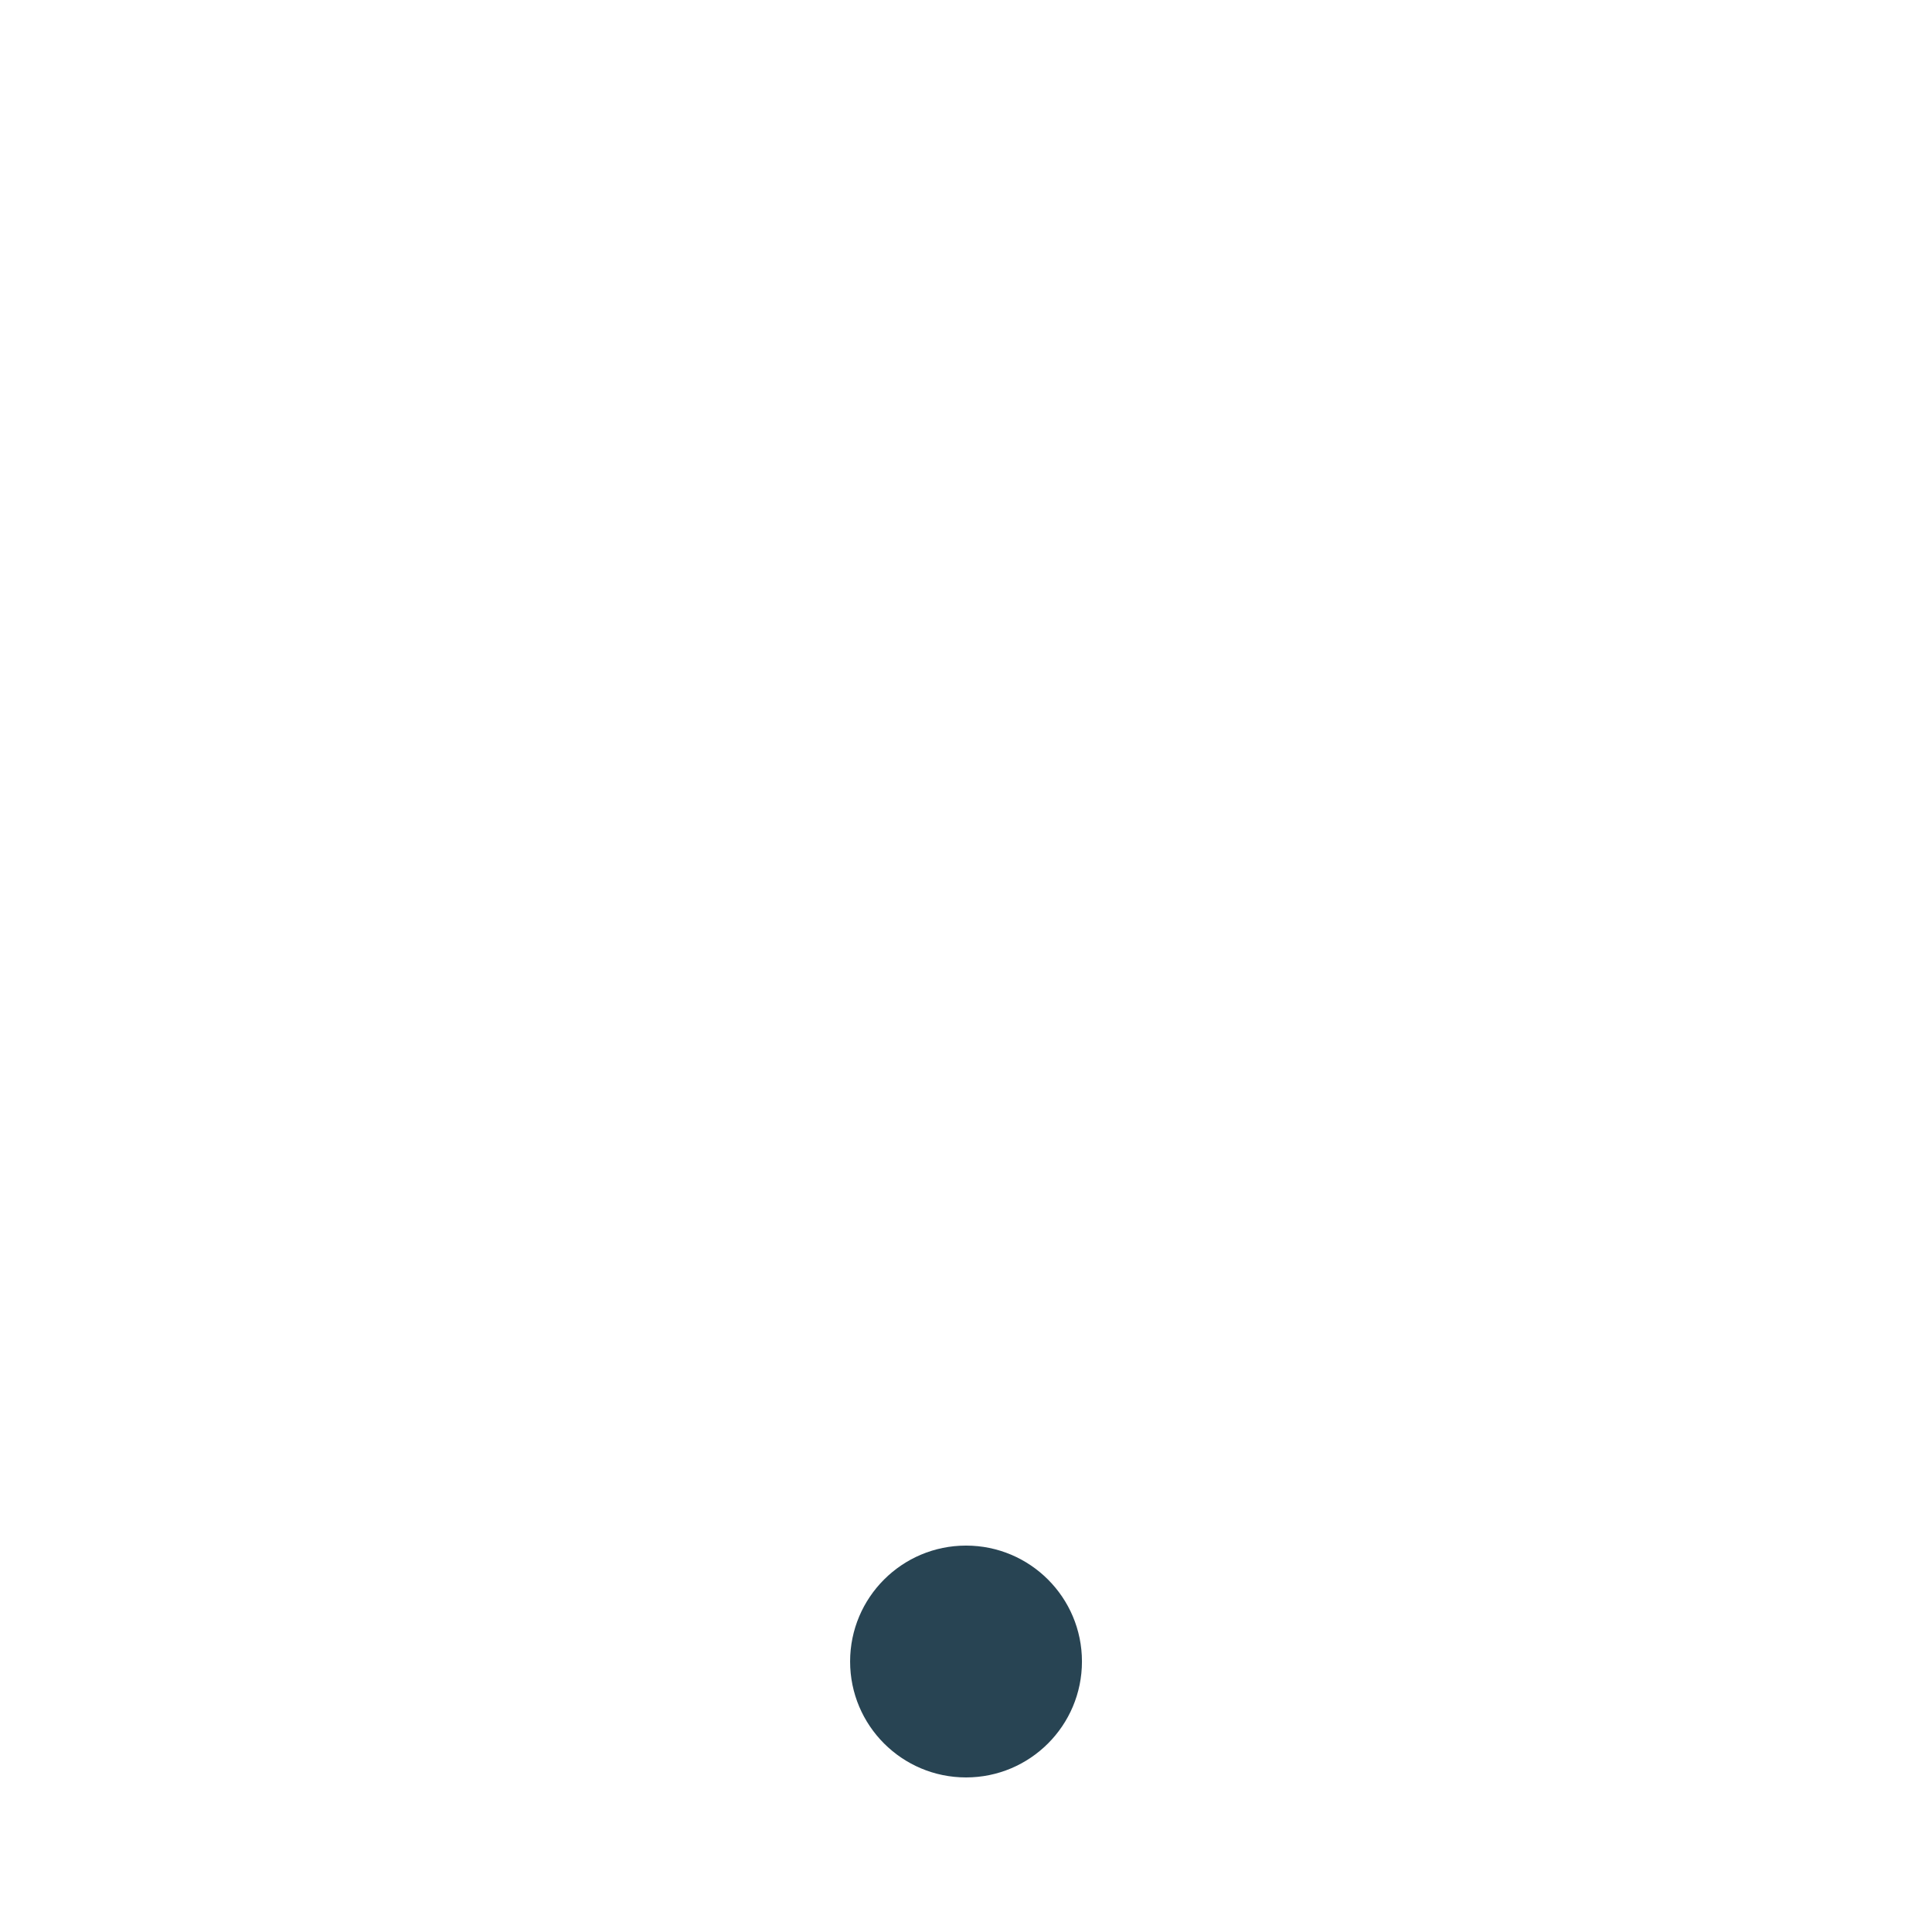
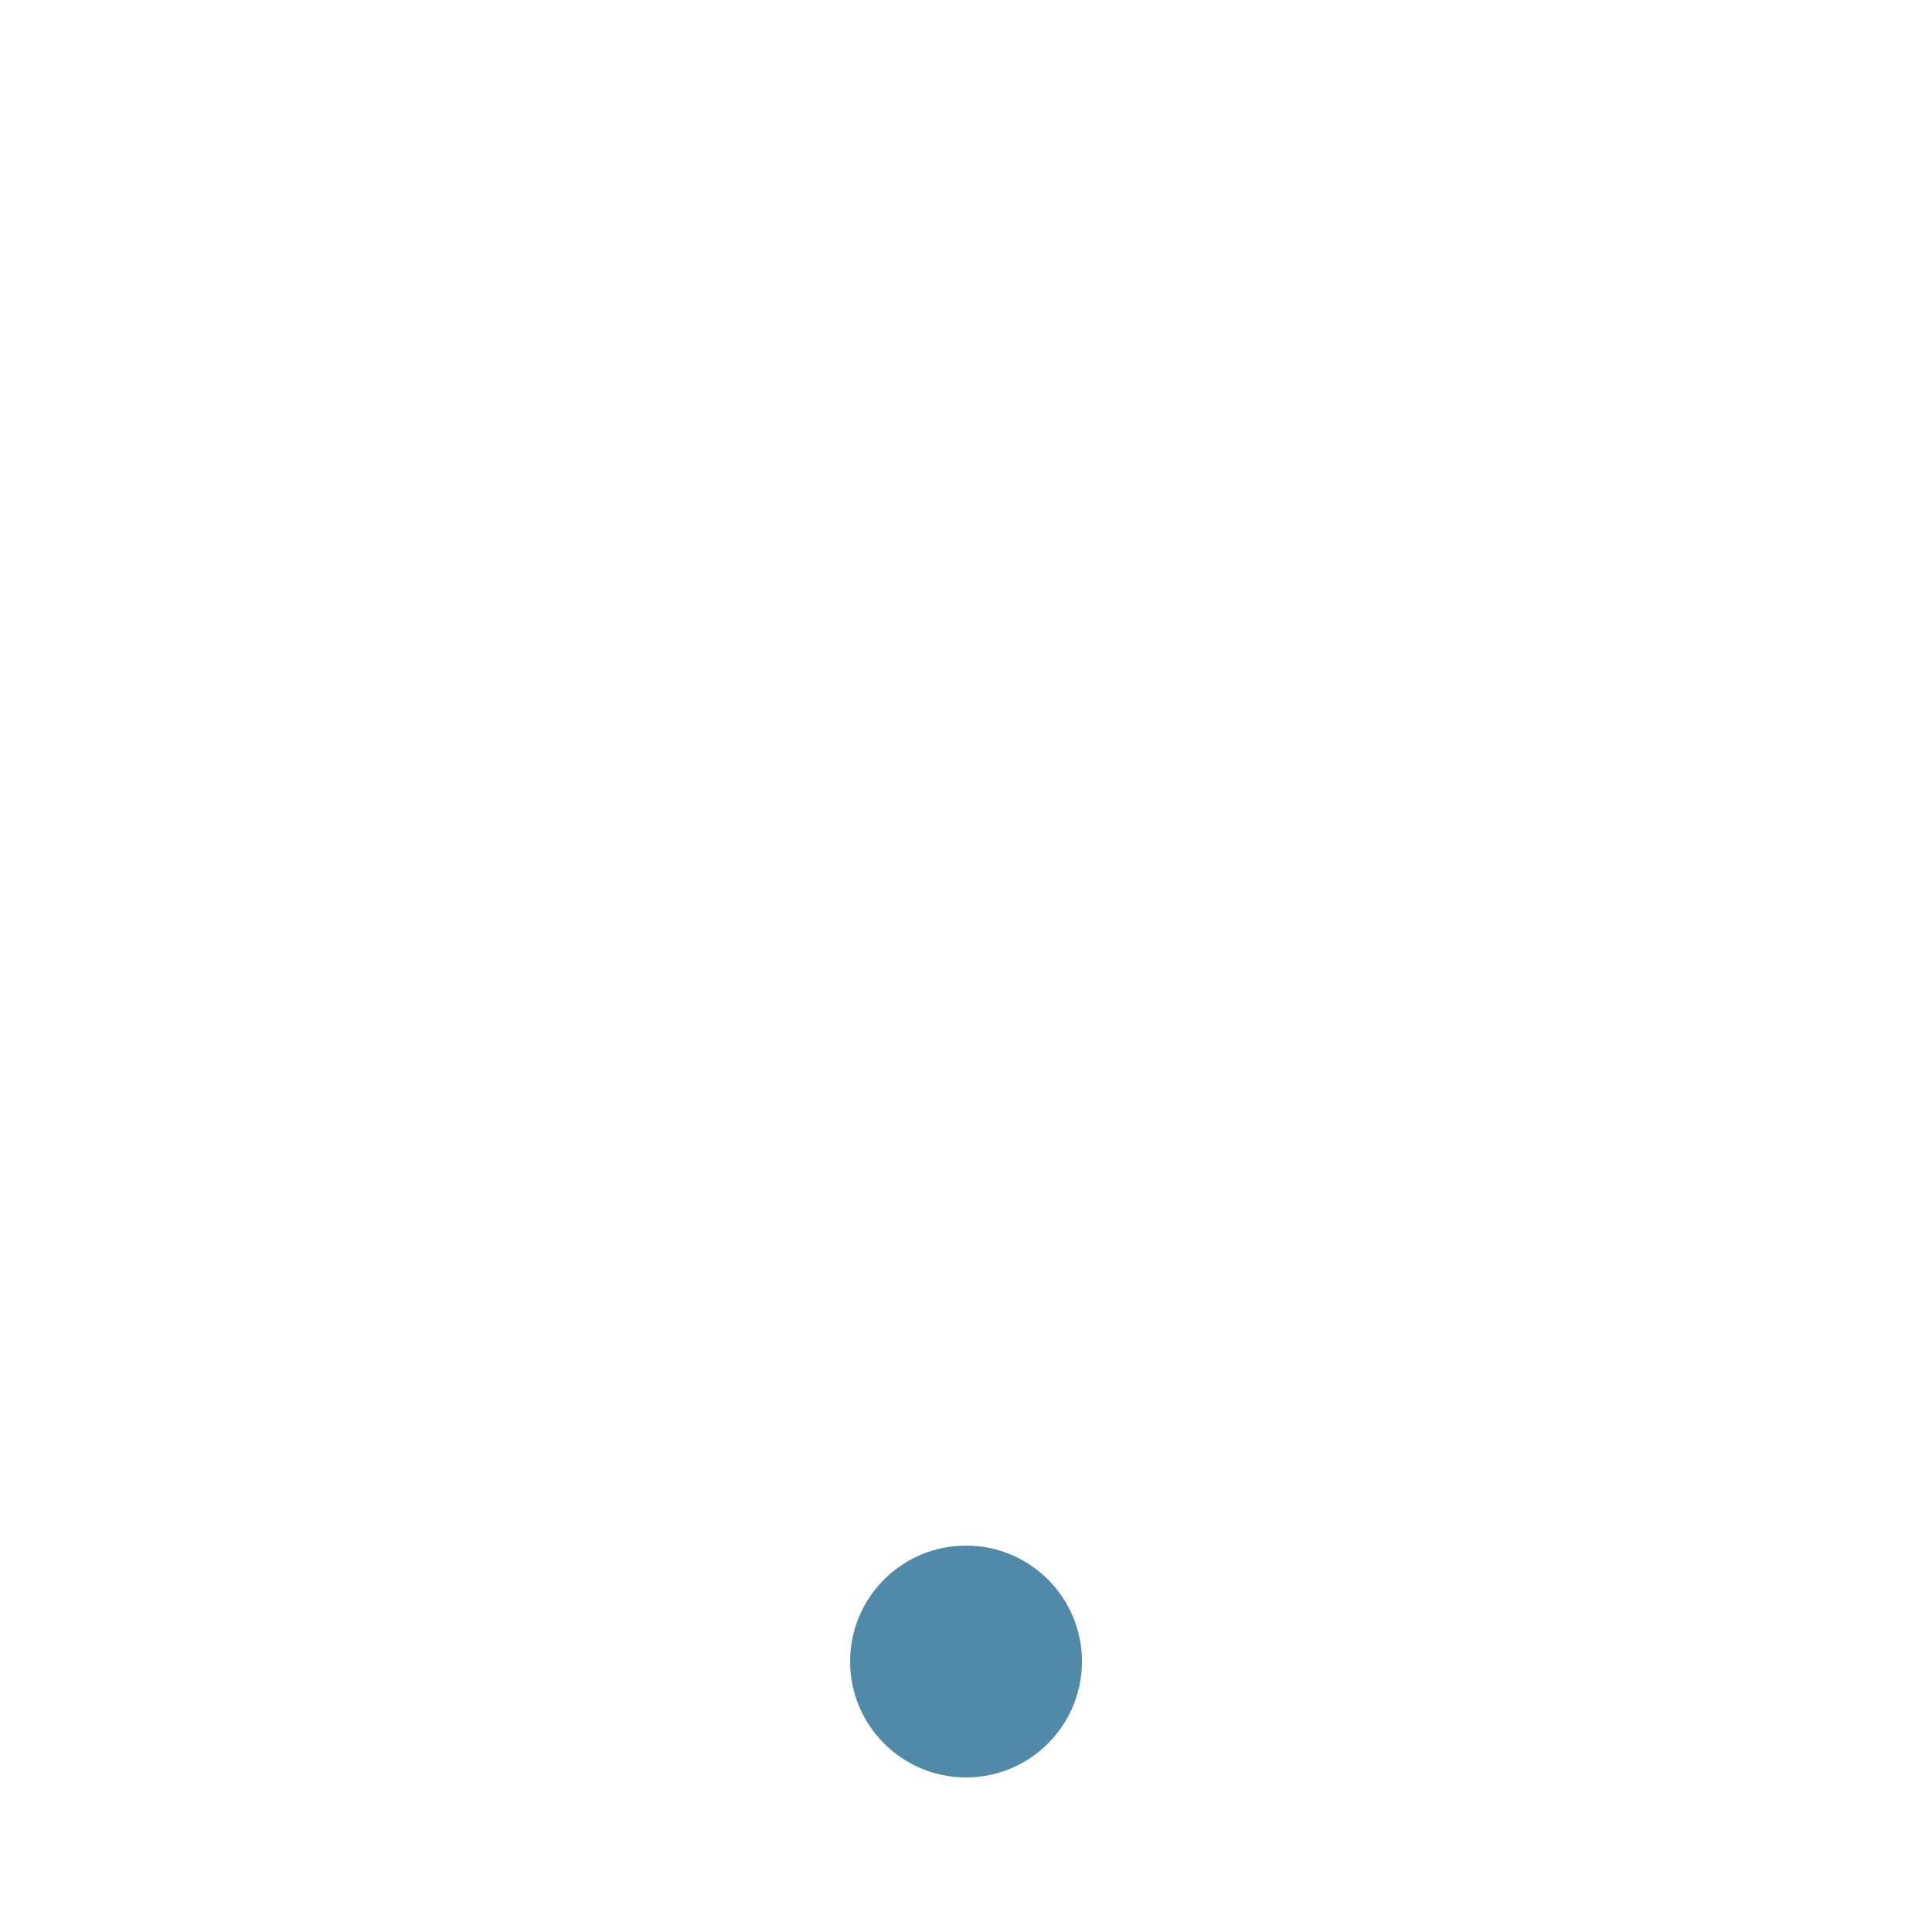
- <svg xmlns="http://www.w3.org/2000/svg" xmlns:ns1="http://www.openswatchbook.org/uri/2009/osb" xmlns:xlink="http://www.w3.org/1999/xlink" width="25" height="25" id="svg10621" version="1.1">
+ <svg xmlns="http://www.w3.org/2000/svg" xmlns:ns1="http://www.openswatchbook.org/uri/2009/osb" xmlns:xlink="http://www.w3.org/1999/xlink" version="1.1" id="svg10621" height="25" width="25">
  <defs id="defs10623">
-     <linearGradient id="selected_bg_color" ns1:paint="solid">
-       <stop style="stop-color:#5294e2;stop-opacity:1;" offset="0" id="stop4503" />
+     <linearGradient ns1:paint="solid" id="selected_bg_color">
+       <stop id="stop4503" offset="0" style="stop-color:#5294e2;stop-opacity:1;" />
    </linearGradient>
-     <linearGradient id="linearGradient4497" xlink:href="#linearGradient34508-1-3">
-       <stop style="stop-color:#5c616c;stop-opacity:1;" offset="0" id="stop4495" />
+     <linearGradient xlink:href="#linearGradient34508-1-3" id="linearGradient4497">
+       <stop id="stop4495" offset="0" style="stop-color:#5c616c;stop-opacity:1;" />
    </linearGradient>
-     <radialGradient xlink:href="#linearGradient34508-1-3" id="radialGradient99561-1" gradientUnits="userSpaceOnUse" gradientTransform="matrix(0.7214623,0,0,0.2748428,14.20542,21.75472)" cx="51" cy="30" fx="51" fy="30" r="42" />
+     <radialGradient r="42" fy="30" fx="51" cy="30" cx="51" gradientTransform="matrix(0.7214623,0,0,0.2748428,14.20542,21.75472)" gradientUnits="userSpaceOnUse" id="radialGradient99561-1" xlink:href="#linearGradient34508-1-3" />
    <linearGradient id="linearGradient34508-1-3">
-       <stop style="" offset="0" id="stop34510-1-9" />
-       <stop style="" offset="1" id="stop34512-4-5" />
+       <stop id="stop34510-1-9" offset="0" style="" />
+       <stop id="stop34512-4-5" offset="1" style="" />
    </linearGradient>
-     <radialGradient r="42" fy="30" fx="51" cy="30" cx="51" gradientTransform="matrix(0.7214623,0,0,0.2748428,14.20542,21.75472)" gradientUnits="userSpaceOnUse" id="radialGradient10592" xlink:href="#linearGradient34508-1-3" />
-     <radialGradient xlink:href="#linearGradient34508-1-3" id="radialGradient3770" gradientUnits="userSpaceOnUse" gradientTransform="matrix(0.7214623,0,0,0.2748428,14.20542,21.75472)" cx="51" cy="30" fx="51" fy="30" r="42" />
-     <radialGradient xlink:href="#linearGradient34508-1-3" id="radialGradient3001" gradientUnits="userSpaceOnUse" gradientTransform="matrix(0.7214623,0,0,0.2748428,14.20542,21.75472)" cx="51" cy="30" fx="51" fy="30" r="42" />
-     <radialGradient xlink:href="#linearGradient34508-1-3" id="radialGradient3007" gradientUnits="userSpaceOnUse" gradientTransform="matrix(0.7214623,0,0,0.2748428,14.20542,21.75472)" cx="51" cy="30" fx="51" fy="30" r="42" />
-     <radialGradient xlink:href="#linearGradient34508-1-3" id="radialGradient3067" gradientUnits="userSpaceOnUse" gradientTransform="matrix(0.7214623,0,0,0.2748428,14.20542,21.75472)" cx="51" cy="30" fx="51" fy="30" r="42" />
-     <radialGradient xlink:href="#linearGradient34508-1-3" id="radialGradient3072" gradientUnits="userSpaceOnUse" gradientTransform="matrix(0.7214623,0,0,0.2748428,14.20542,21.75472)" cx="51" cy="30" fx="51" fy="30" r="42" />
-     <radialGradient xlink:href="#linearGradient34508-1-3" id="radialGradient2997" gradientUnits="userSpaceOnUse" gradientTransform="matrix(0.7214623,0,0,0.2748428,14.20542,21.75472)" cx="51" cy="30" fx="51" fy="30" r="42" />
+     <radialGradient xlink:href="#linearGradient34508-1-3" id="radialGradient10592" gradientUnits="userSpaceOnUse" gradientTransform="matrix(0.7214623,0,0,0.2748428,14.20542,21.75472)" cx="51" cy="30" fx="51" fy="30" r="42" />
+     <radialGradient r="42" fy="30" fx="51" cy="30" cx="51" gradientTransform="matrix(0.7214623,0,0,0.2748428,14.20542,21.75472)" gradientUnits="userSpaceOnUse" id="radialGradient3770" xlink:href="#linearGradient34508-1-3" />
+     <radialGradient r="42" fy="30" fx="51" cy="30" cx="51" gradientTransform="matrix(0.7214623,0,0,0.2748428,14.20542,21.75472)" gradientUnits="userSpaceOnUse" id="radialGradient3001" xlink:href="#linearGradient34508-1-3" />
+     <radialGradient r="42" fy="30" fx="51" cy="30" cx="51" gradientTransform="matrix(0.7214623,0,0,0.2748428,14.20542,21.75472)" gradientUnits="userSpaceOnUse" id="radialGradient3007" xlink:href="#linearGradient34508-1-3" />
+     <radialGradient r="42" fy="30" fx="51" cy="30" cx="51" gradientTransform="matrix(0.7214623,0,0,0.2748428,14.20542,21.75472)" gradientUnits="userSpaceOnUse" id="radialGradient3067" xlink:href="#linearGradient34508-1-3" />
+     <radialGradient r="42" fy="30" fx="51" cy="30" cx="51" gradientTransform="matrix(0.7214623,0,0,0.2748428,14.20542,21.75472)" gradientUnits="userSpaceOnUse" id="radialGradient3072" xlink:href="#linearGradient34508-1-3" />
+     <radialGradient r="42" fy="30" fx="51" cy="30" cx="51" gradientTransform="matrix(0.7214623,0,0,0.2748428,14.20542,21.75472)" gradientUnits="userSpaceOnUse" id="radialGradient2997" xlink:href="#linearGradient34508-1-3" />
  </defs>
-   <g id="layer1" transform="translate(-469.0826,-536.9931)">
-     <circle style="fill:#284453;fill-opacity:1" id="path7305" cx="481.583" cy="558.493" r="1.5" />
+   <g transform="translate(-469.0826,-536.9931)" id="layer1">
+     <circle r="1.5" cy="558.493" cx="481.583" id="path7305" style="fill:#518aa8;fill-opacity:1" />
  </g>
</svg>
